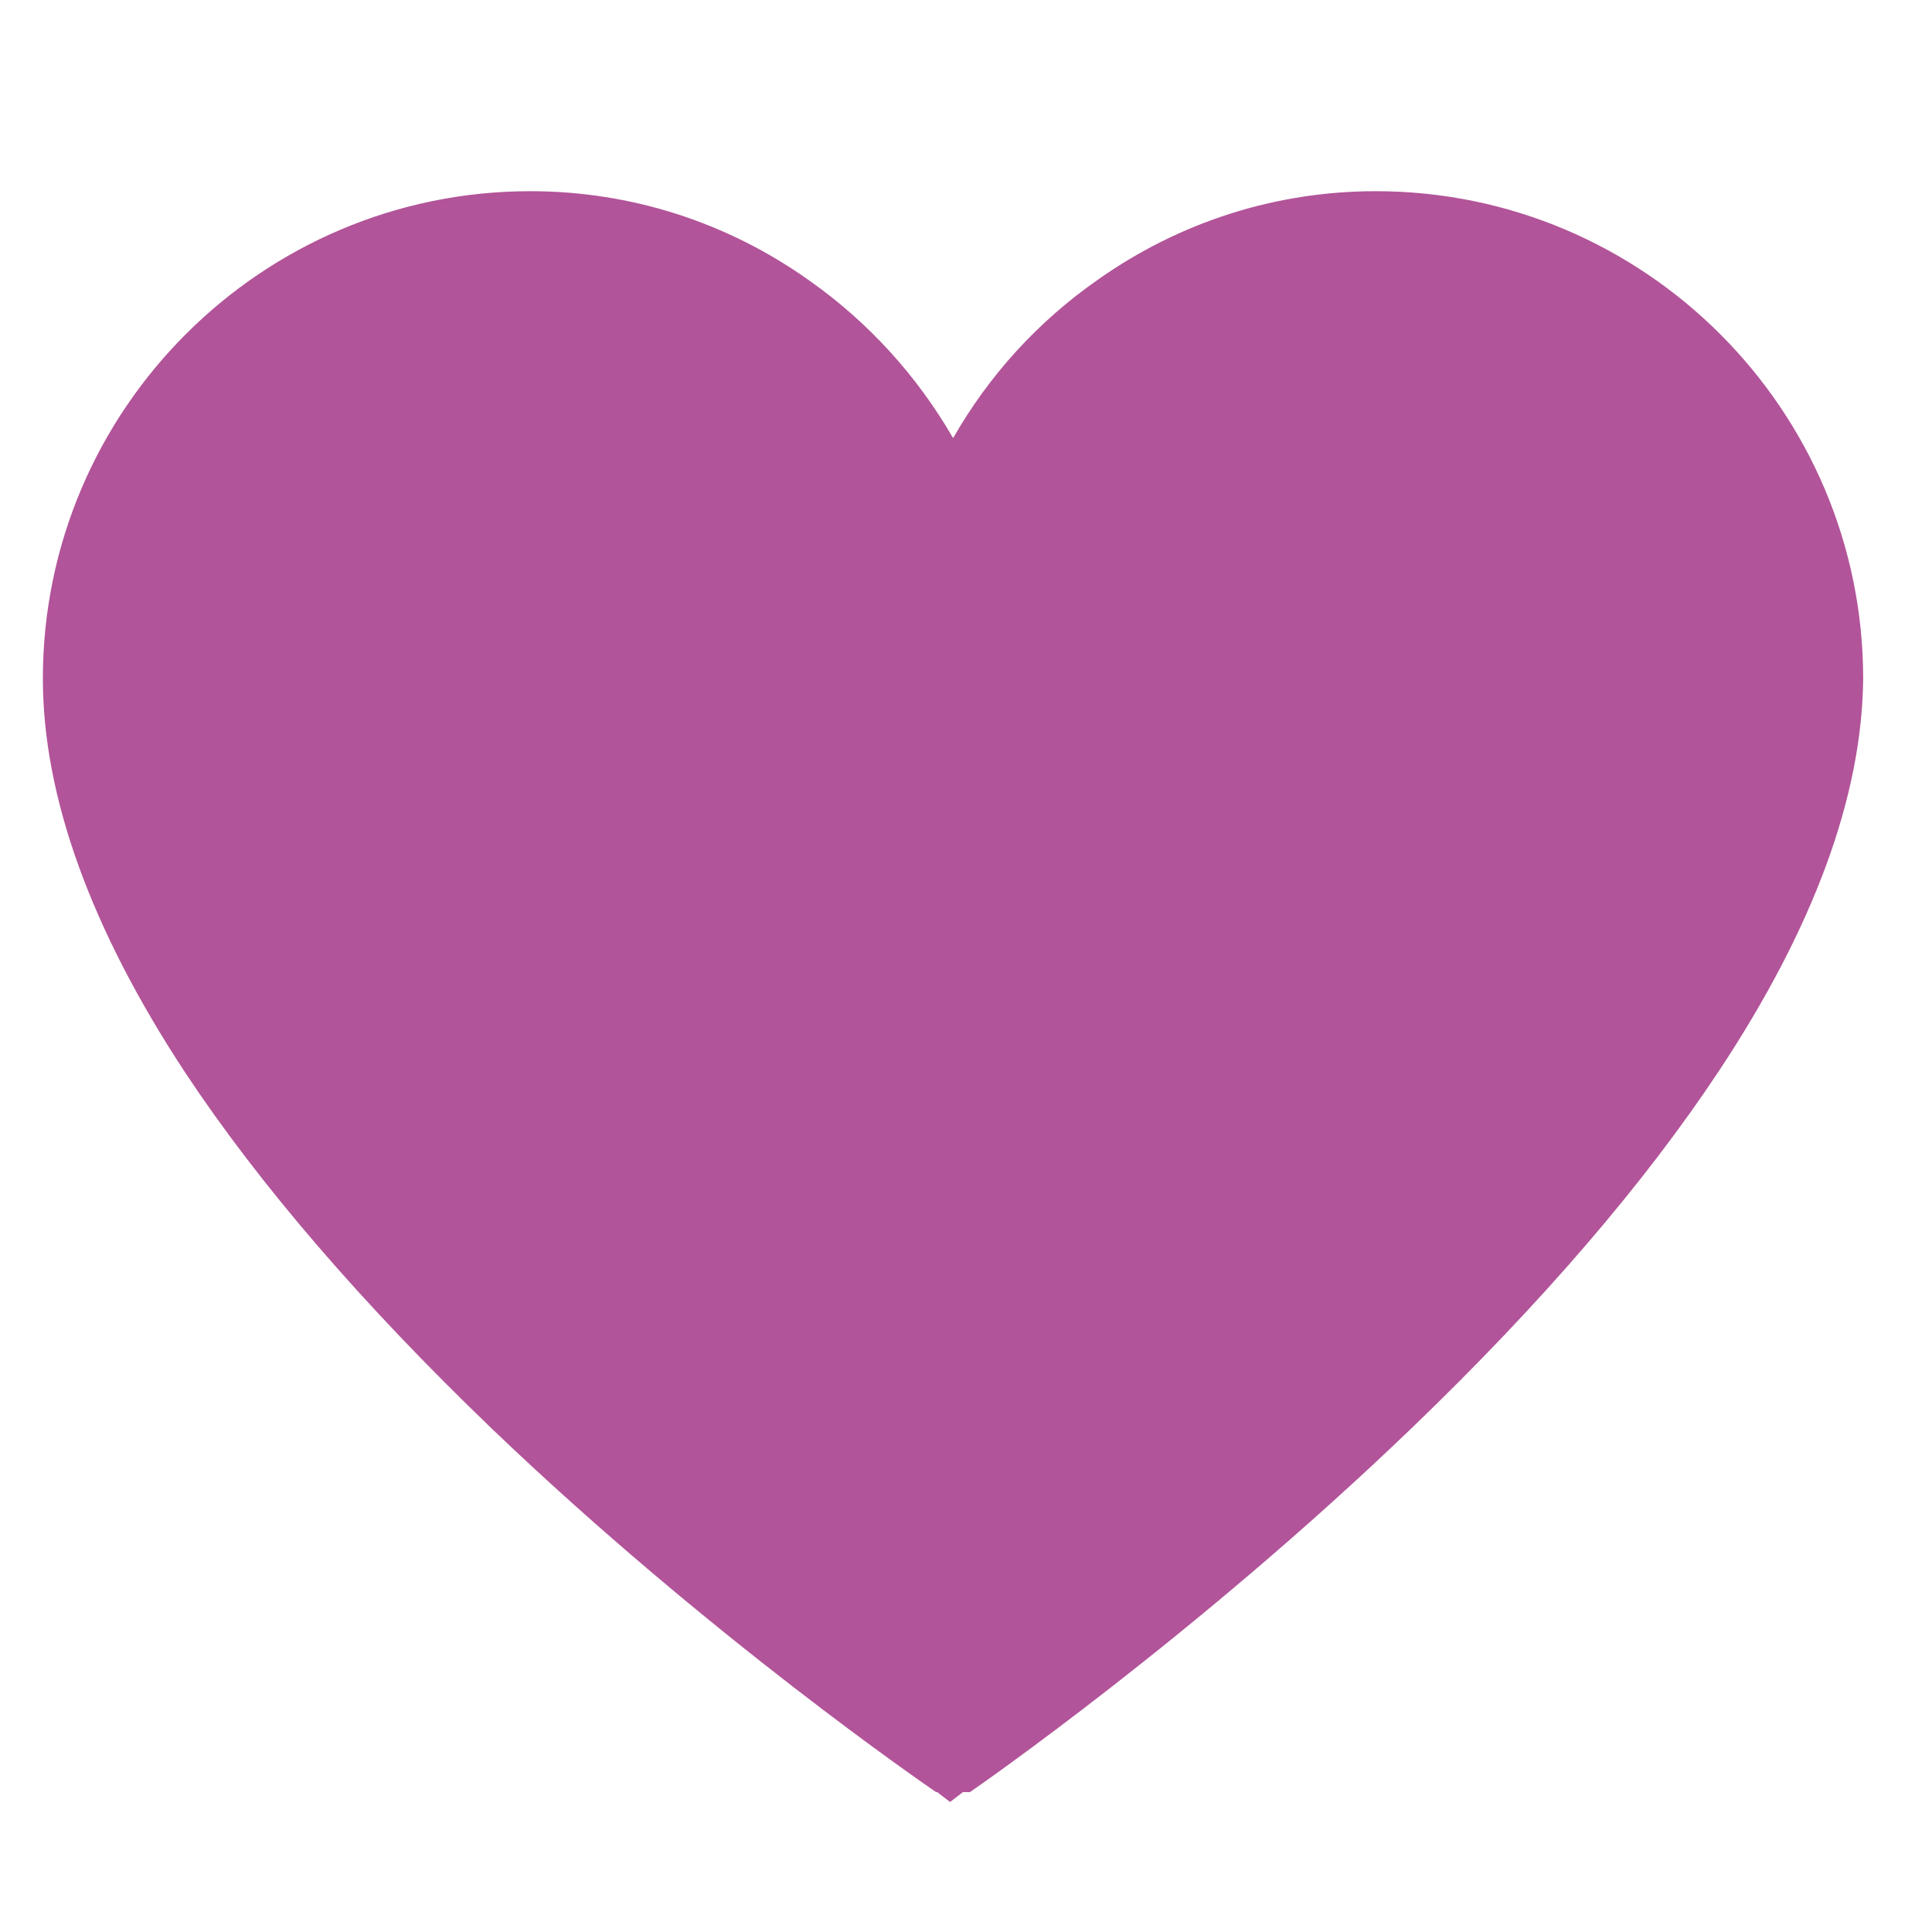
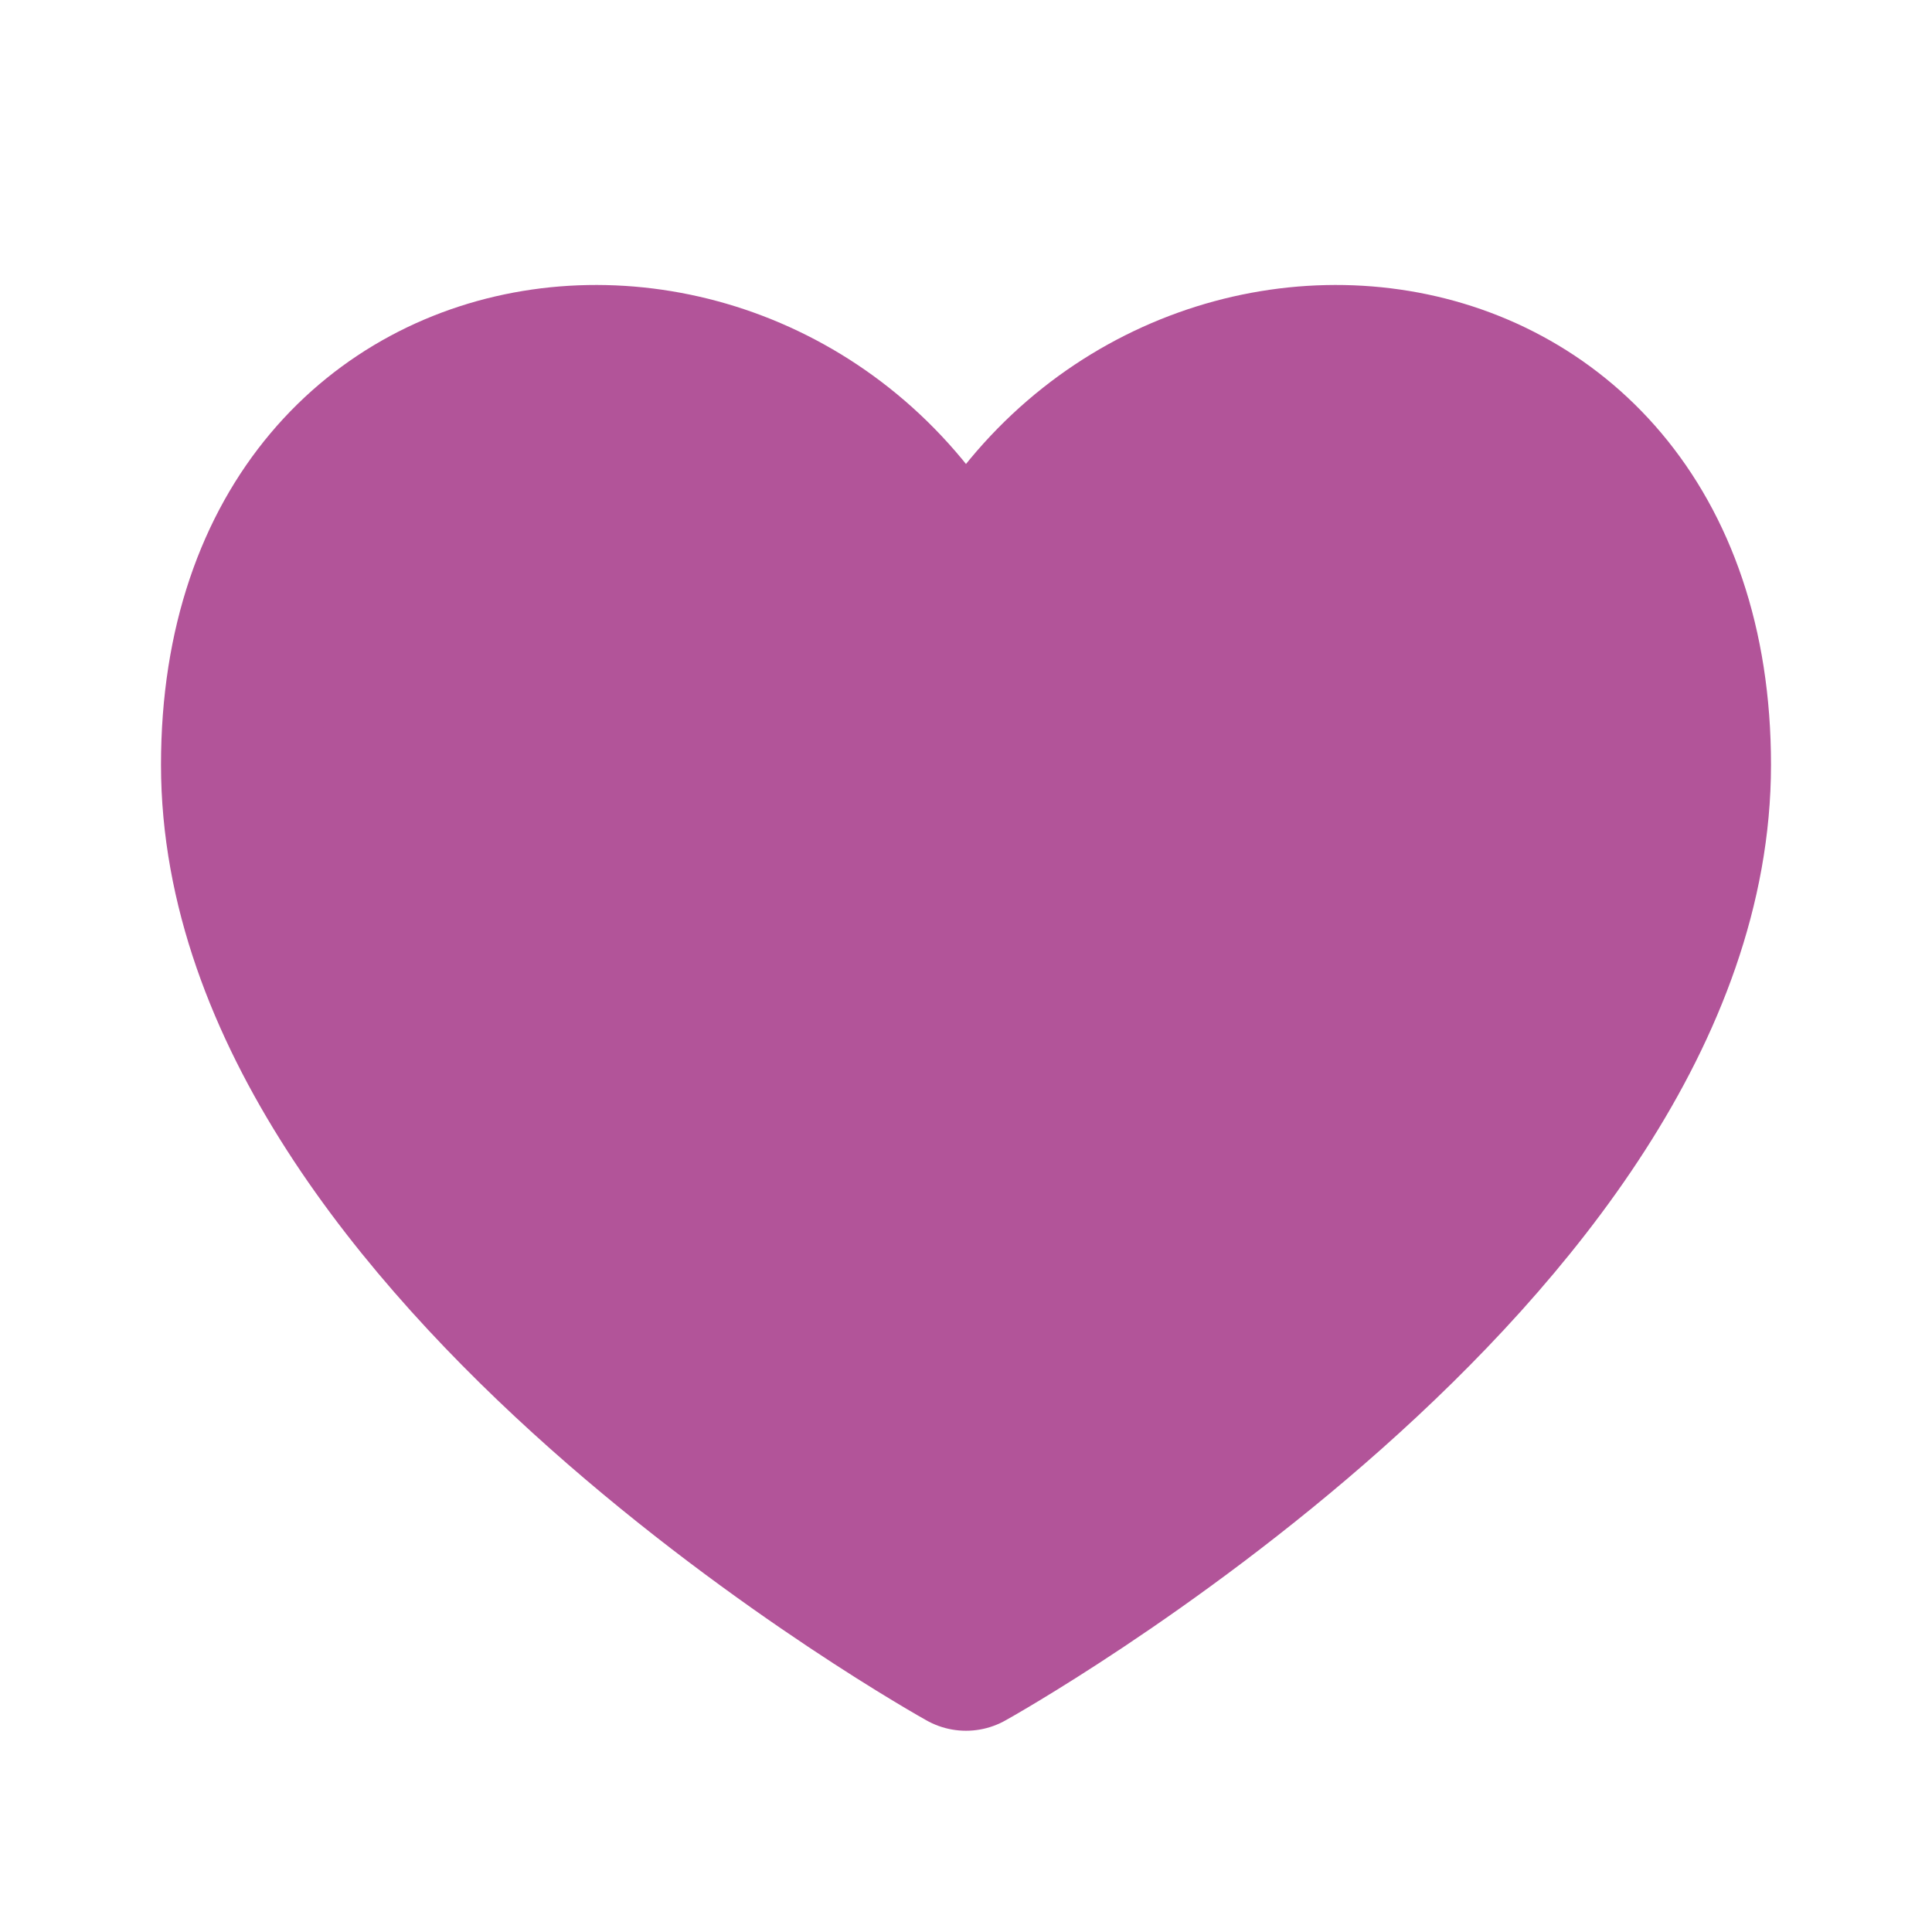
- <svg xmlns="http://www.w3.org/2000/svg" width="50" zoomAndPan="magnify" viewBox="0 0 37.5 37.5" height="50" preserveAspectRatio="xMidYMid meet" version="1.0">
-   <defs>
-     <clipPath id="02e27ccee8">
-       <path d="M 0.832 3.699 L 36.359 3.699 L 36.359 34.785 L 0.832 34.785 Z M 0.832 3.699 " clip-rule="nonzero" />
-     </clipPath>
-   </defs>
-   <g clip-path="url(#02e27ccee8)">
-     <path fill="#b25499" d="M 18.5 35.008 L 18.125 34.754 C 18.082 34.723 13.777 31.785 9.539 27.723 C 7.039 25.32 5.039 23 3.598 20.824 C 1.766 18.043 0.832 15.461 0.832 13.172 C 0.832 7.957 5.078 3.711 10.293 3.711 C 12.23 3.711 14.102 4.305 15.699 5.438 C 16.859 6.254 17.805 7.301 18.5 8.504 C 19.191 7.293 20.137 6.25 21.297 5.438 C 22.895 4.305 24.766 3.711 26.703 3.711 C 31.918 3.711 36.164 7.957 36.164 13.172 L 36.164 13.18 C 36.141 15.457 35.203 18.012 33.363 20.789 C 31.922 22.965 29.93 25.285 27.43 27.691 C 23.195 31.77 18.914 34.723 18.871 34.754 Z M 10.293 5.031 C 5.809 5.031 2.156 8.688 2.156 13.172 C 2.156 15.199 3.008 17.527 4.699 20.082 C 6.078 22.176 8.012 24.422 10.441 26.754 C 13.883 30.055 17.375 32.605 18.5 33.395 C 19.621 32.598 23.09 30.031 26.523 26.727 C 28.949 24.387 30.879 22.148 32.262 20.055 C 33.953 17.496 34.82 15.188 34.836 13.172 C 34.836 8.688 31.18 5.039 26.695 5.039 C 23.367 5.039 20.32 7.145 19.105 10.281 L 18.492 11.879 L 17.883 10.281 C 16.668 7.145 13.621 5.031 10.293 5.031 Z M 10.293 5.031 " fill-opacity="1" fill-rule="nonzero" />
+ <svg xmlns="http://www.w3.org/2000/svg" width="800px" height="800px" viewBox="0 0 24 24" fill="#B25499">
+   <g id="Interface / Heart_01">
+     <path id="Vector" d="M12 7.694C10 3 3 3.5 3 9.5C3 15.5 12 20.5 12 20.5C12 20.5 21 15.5 21 9.5C21 3.5 14 3 12 7.694Z" stroke="#B25499" stroke-width="2" stroke-linecap="round" stroke-linejoin="round" />
  </g>
-   <path fill="#b25499" d="M 35.281 11.996 C 33.371 2.168 21.395 2.004 18.441 11.191 C 15.488 2.004 3.512 2.168 1.602 11.996 C -0.133 20.91 18.441 34.977 18.441 34.977 C 18.441 34.977 37.016 20.91 35.281 11.996 Z M 35.281 11.996 " fill-opacity="1" fill-rule="nonzero" />
</svg>
